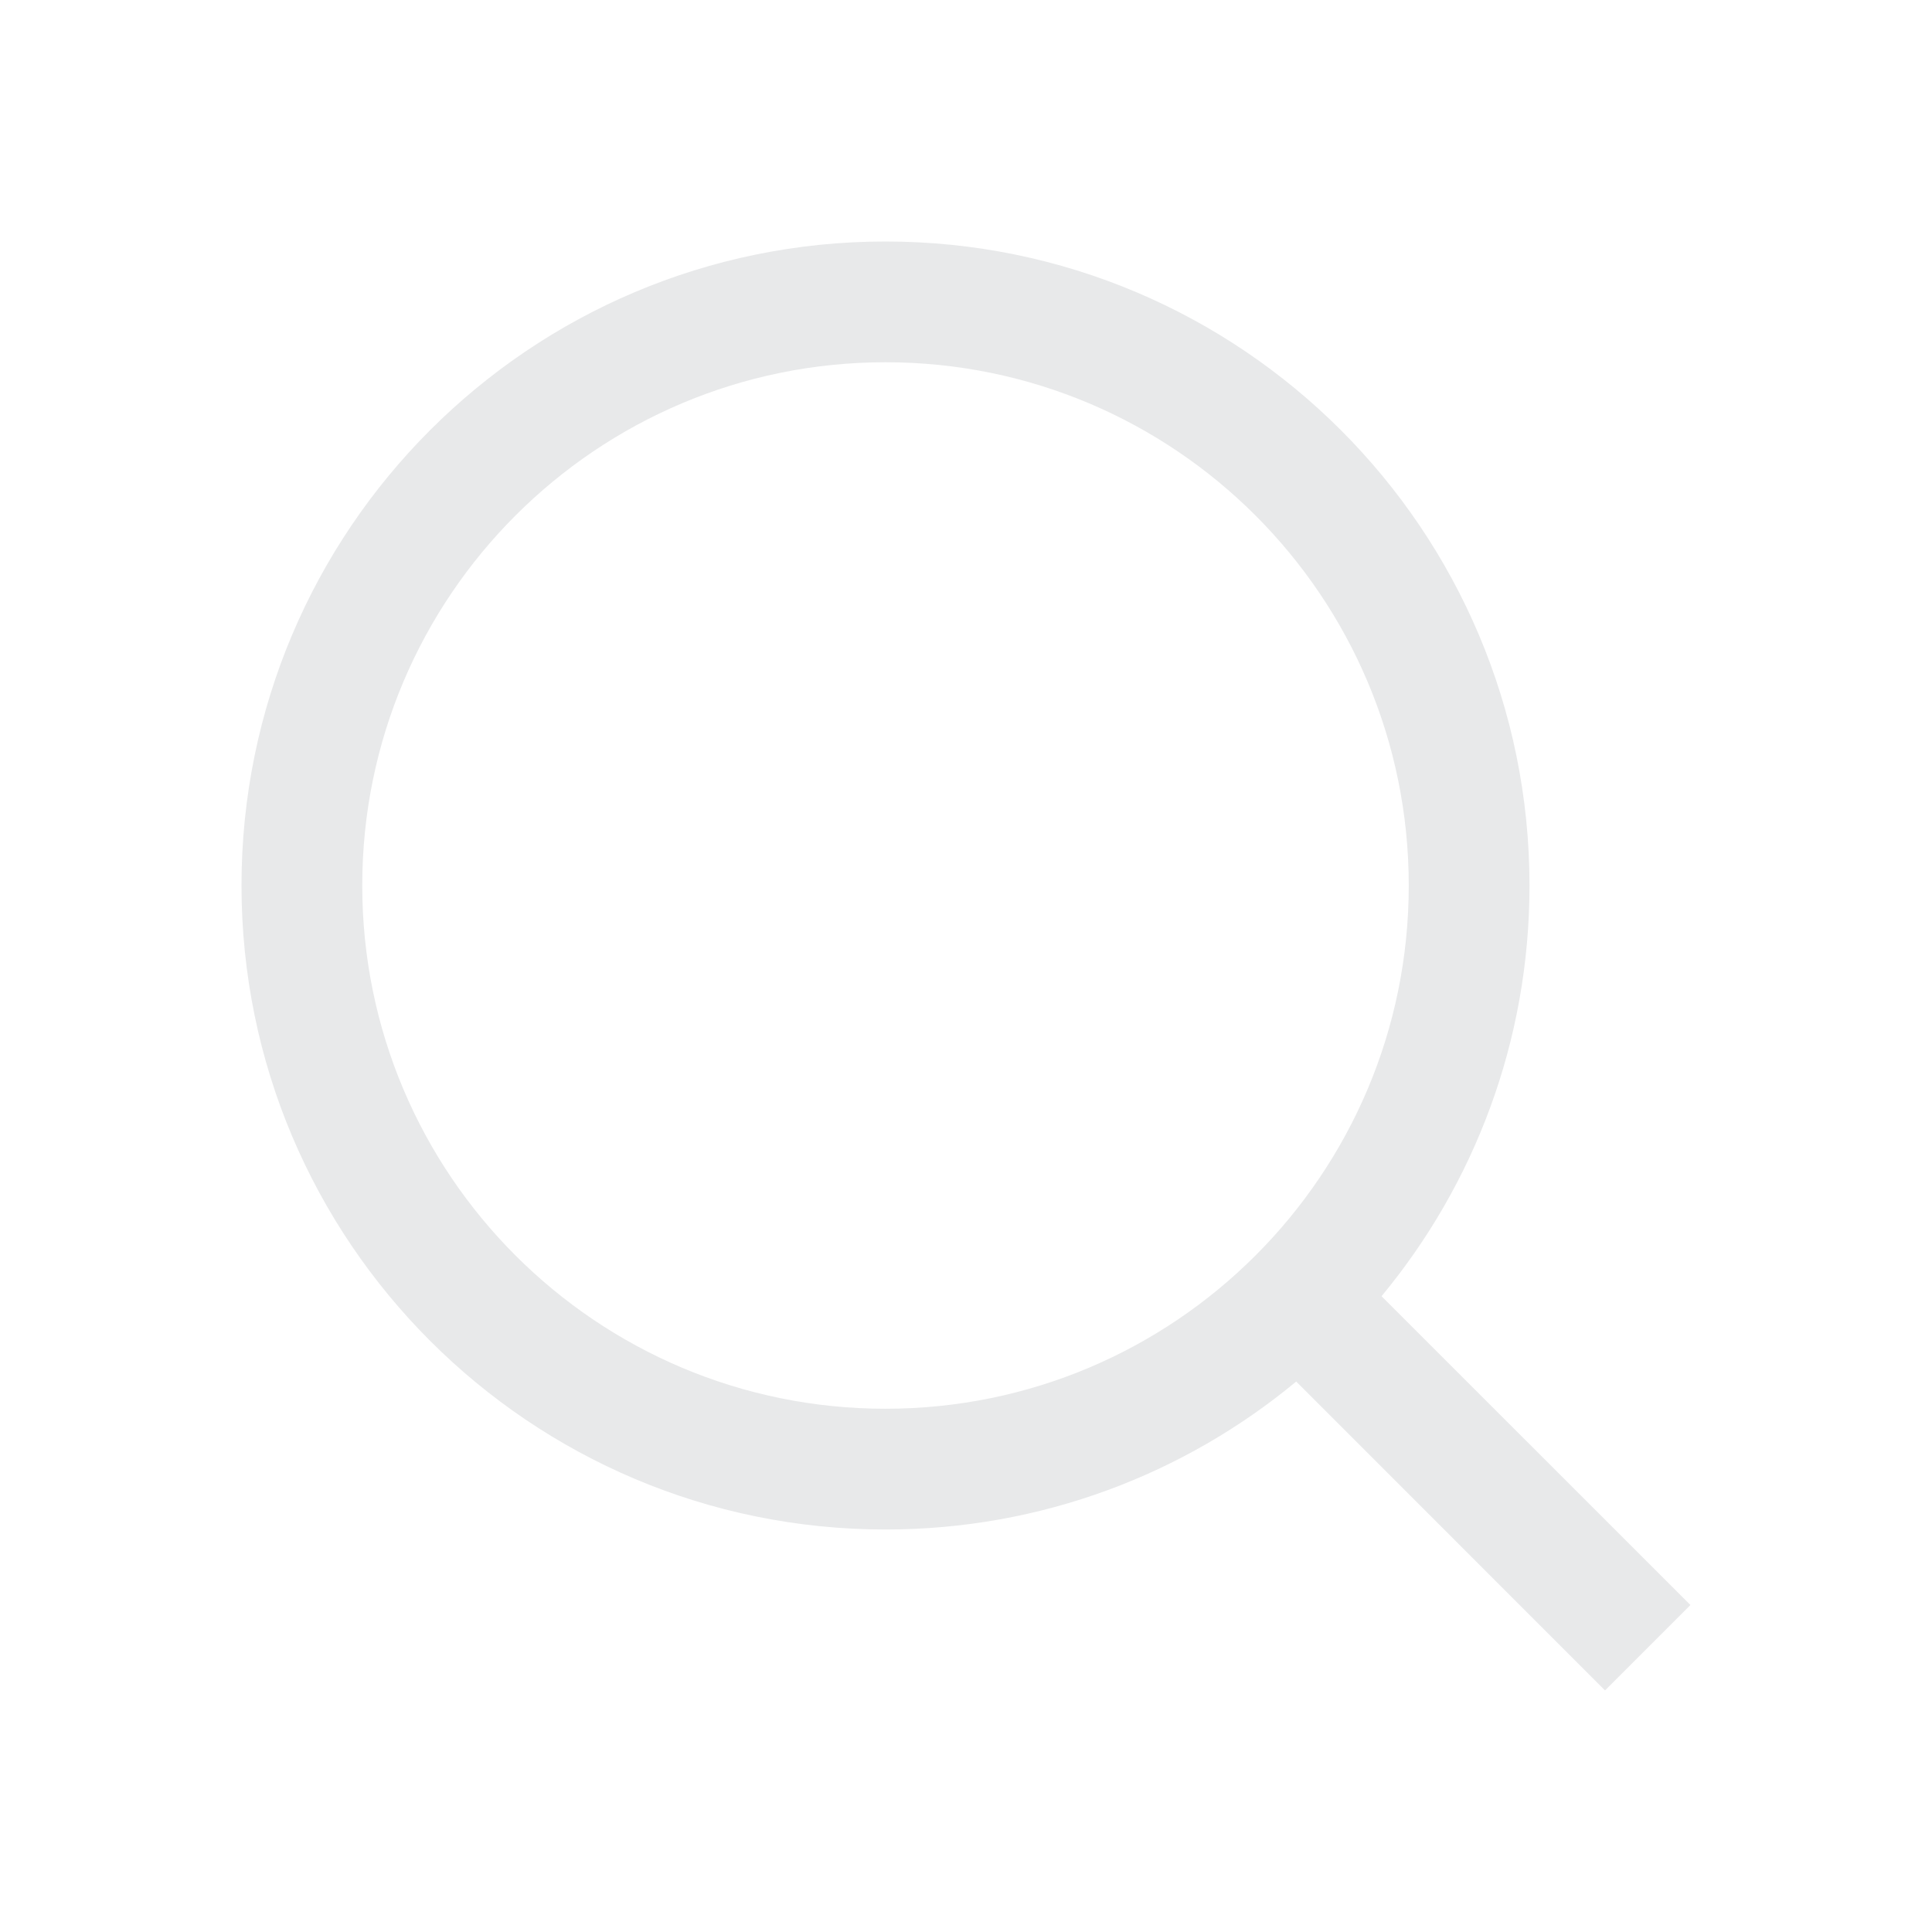
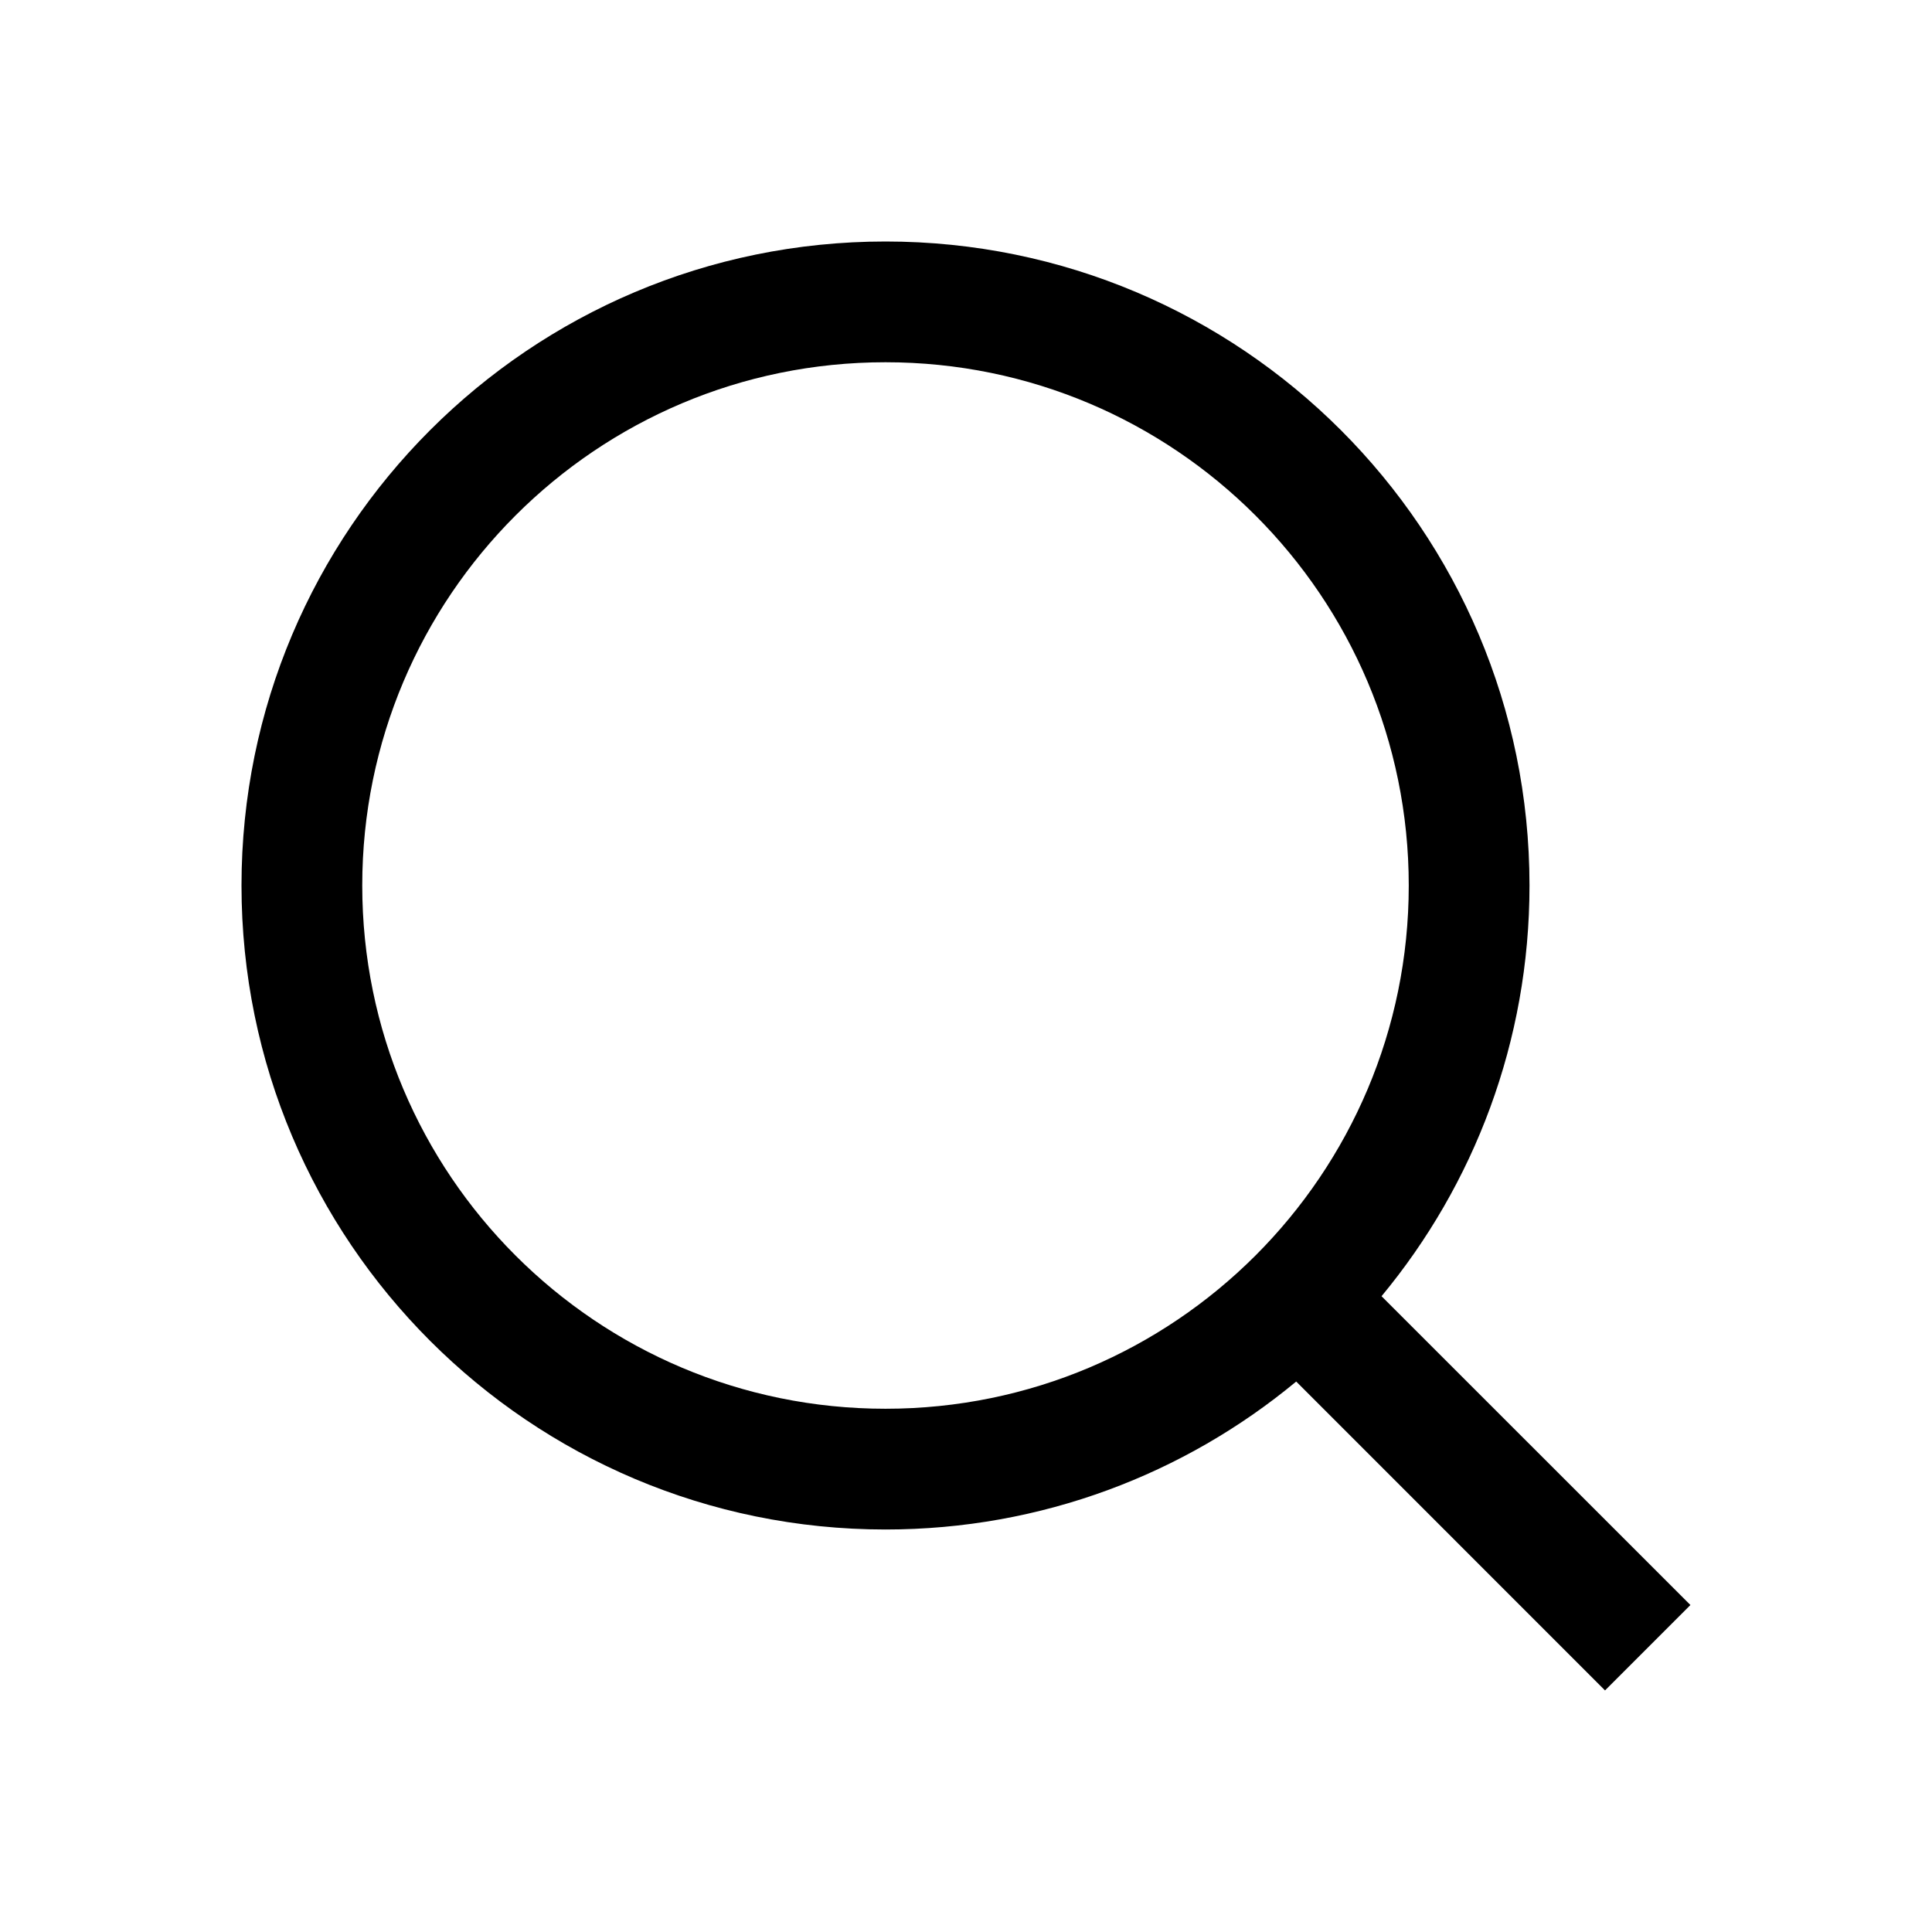
- <svg xmlns="http://www.w3.org/2000/svg" width="24" height="24" viewBox="0 0 24 24" fill="none">
-   <path fill-rule="evenodd" clip-rule="evenodd" d="M17.5 11C17.5 14.59 14.59 17.5 11 17.5C7.41 17.5 4.5 14.59 4.5 11C4.5 7.41 7.41 4.5 11 4.5C14.59 4.5 17.5 7.41 17.5 11ZM16.102 17.162C14.717 18.31 12.939 19 11 19C6.582 19 3 15.418 3 11C3 6.582 6.582 3 11 3C15.418 3 19 6.582 19 11C19 12.939 18.31 14.717 17.162 16.102L20.999 19.938L19.938 20.999L16.102 17.162Z" fill="#E8E9EA" />
+ <svg xmlns="http://www.w3.org/2000/svg" width="" height="" viewBox="0 0 24 24" fill="">
+   <path fill-rule="evenodd" clip-rule="evenodd" d="M17.5 11C17.5 14.59 14.59 17.5 11 17.5C7.41 17.5 4.5 14.59 4.5 11C4.5 7.41 7.41 4.5 11 4.5C14.59 4.5 17.5 7.41 17.5 11ZM16.102 17.162C14.717 18.31 12.939 19 11 19C6.582 19 3 15.418 3 11C3 6.582 6.582 3 11 3C15.418 3 19 6.582 19 11C19 12.939 18.31 14.717 17.162 16.102L20.999 19.938L19.938 20.999L16.102 17.162Z" fill="" />
</svg>
